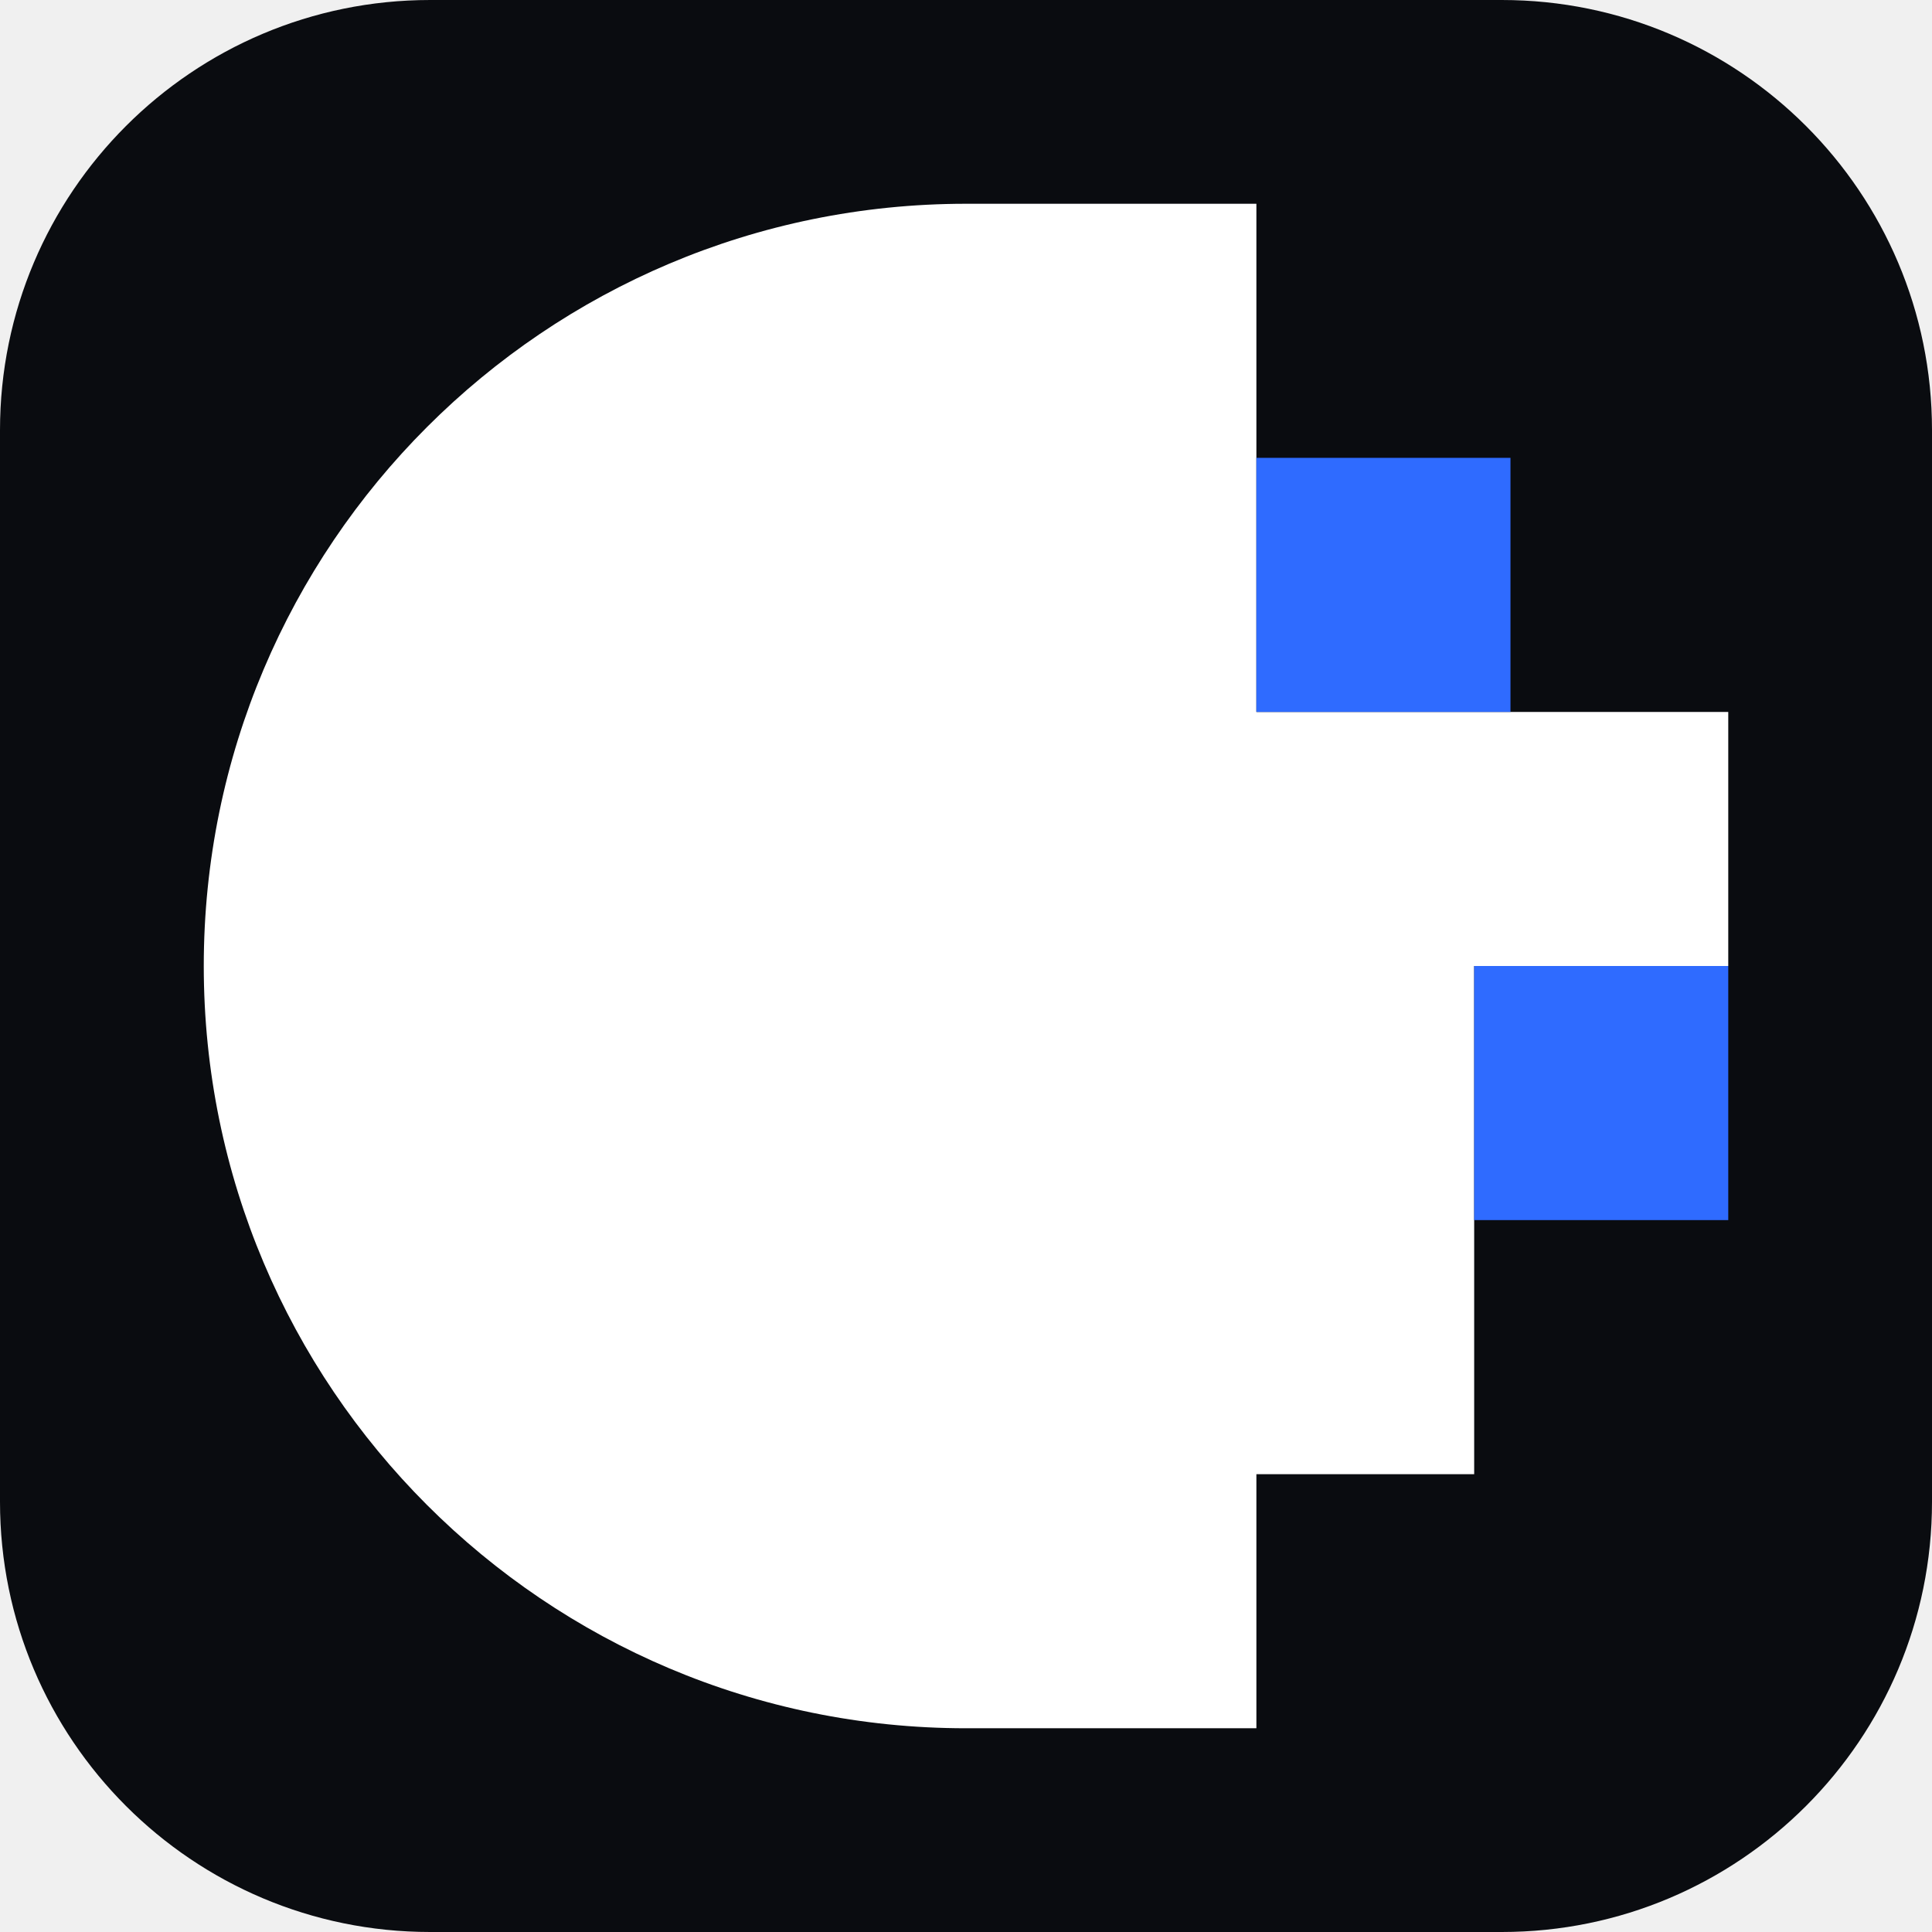
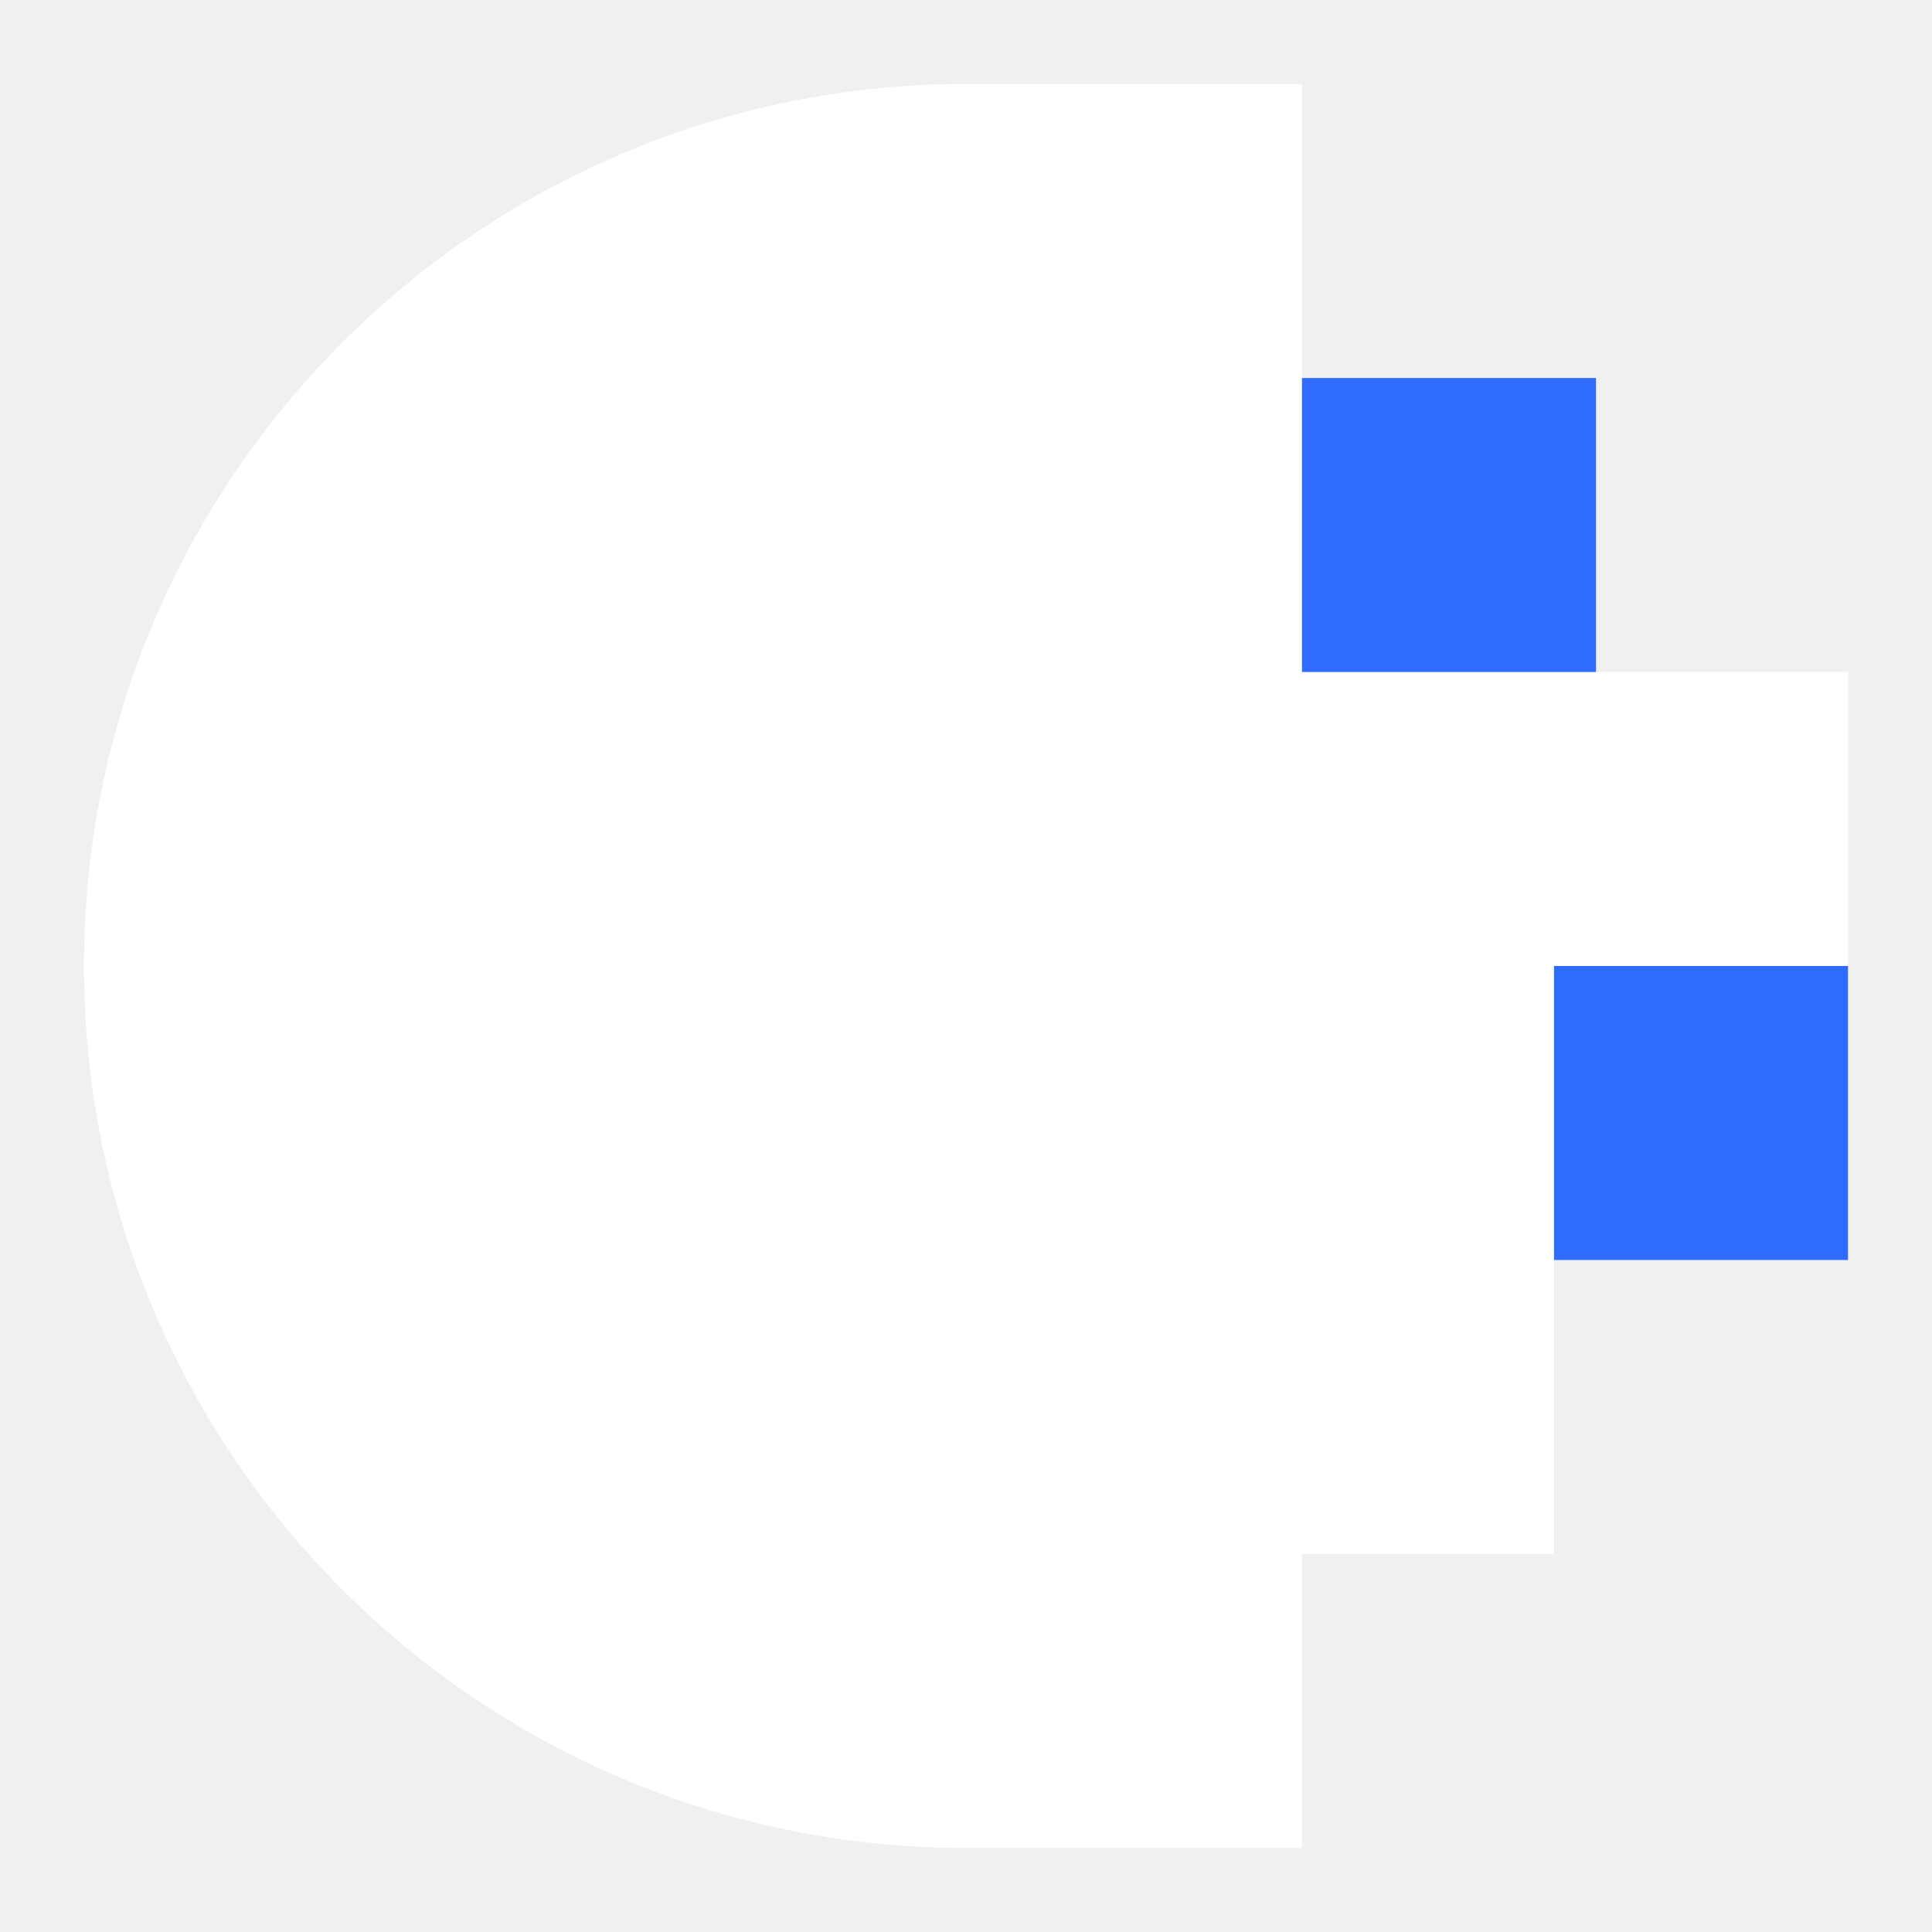
- <svg xmlns="http://www.w3.org/2000/svg" viewBox="0 0 512 512">
-   <rect width="512" height="512" rx="114" fill="#0A0C10" />
-   <g transform="translate(54,54) scale(0.6012)">
-     <path fill="#FFFFFF" d="M336 0 H464 V224 H672 V336 H560 V560 H464 V672 H336 A336 336 0 0 1 336 0 Z" />
+ <svg xmlns="http://www.w3.org/2000/svg" viewBox="0 0 736 736">
+   <style>
+     /* El logotipo va SIN fondo. El cuerpo se tiñe según el tema del navegador:
+        blanco sobre barras oscuras y tinta sobre barras claras. Es la misma
+        doble tinta que ya usa la web —blanco en la cabecera, oscuro en el pie—
+        y es lo único que evita que desaparezca sobre blanco.
+        Los dos cuadrados van SIEMPRE en el azul de marca. */
+     .cuerpo{fill:#FFFFFF}
+     @media (prefers-color-scheme: light){ .cuerpo{fill:#0A0C10} }
+   </style>
+   <g transform="translate(32,32)">
+     <path class="cuerpo" d="M336 0 H464 V224 H672 V336 H560 V560 H464 V672 H336 A336 336 0 0 1 336 0 Z" />
    <rect fill="#2F6BFF" x="464" y="112" width="112" height="112" />
    <rect fill="#2F6BFF" x="560" y="336" width="112" height="112" />
  </g>
</svg>
